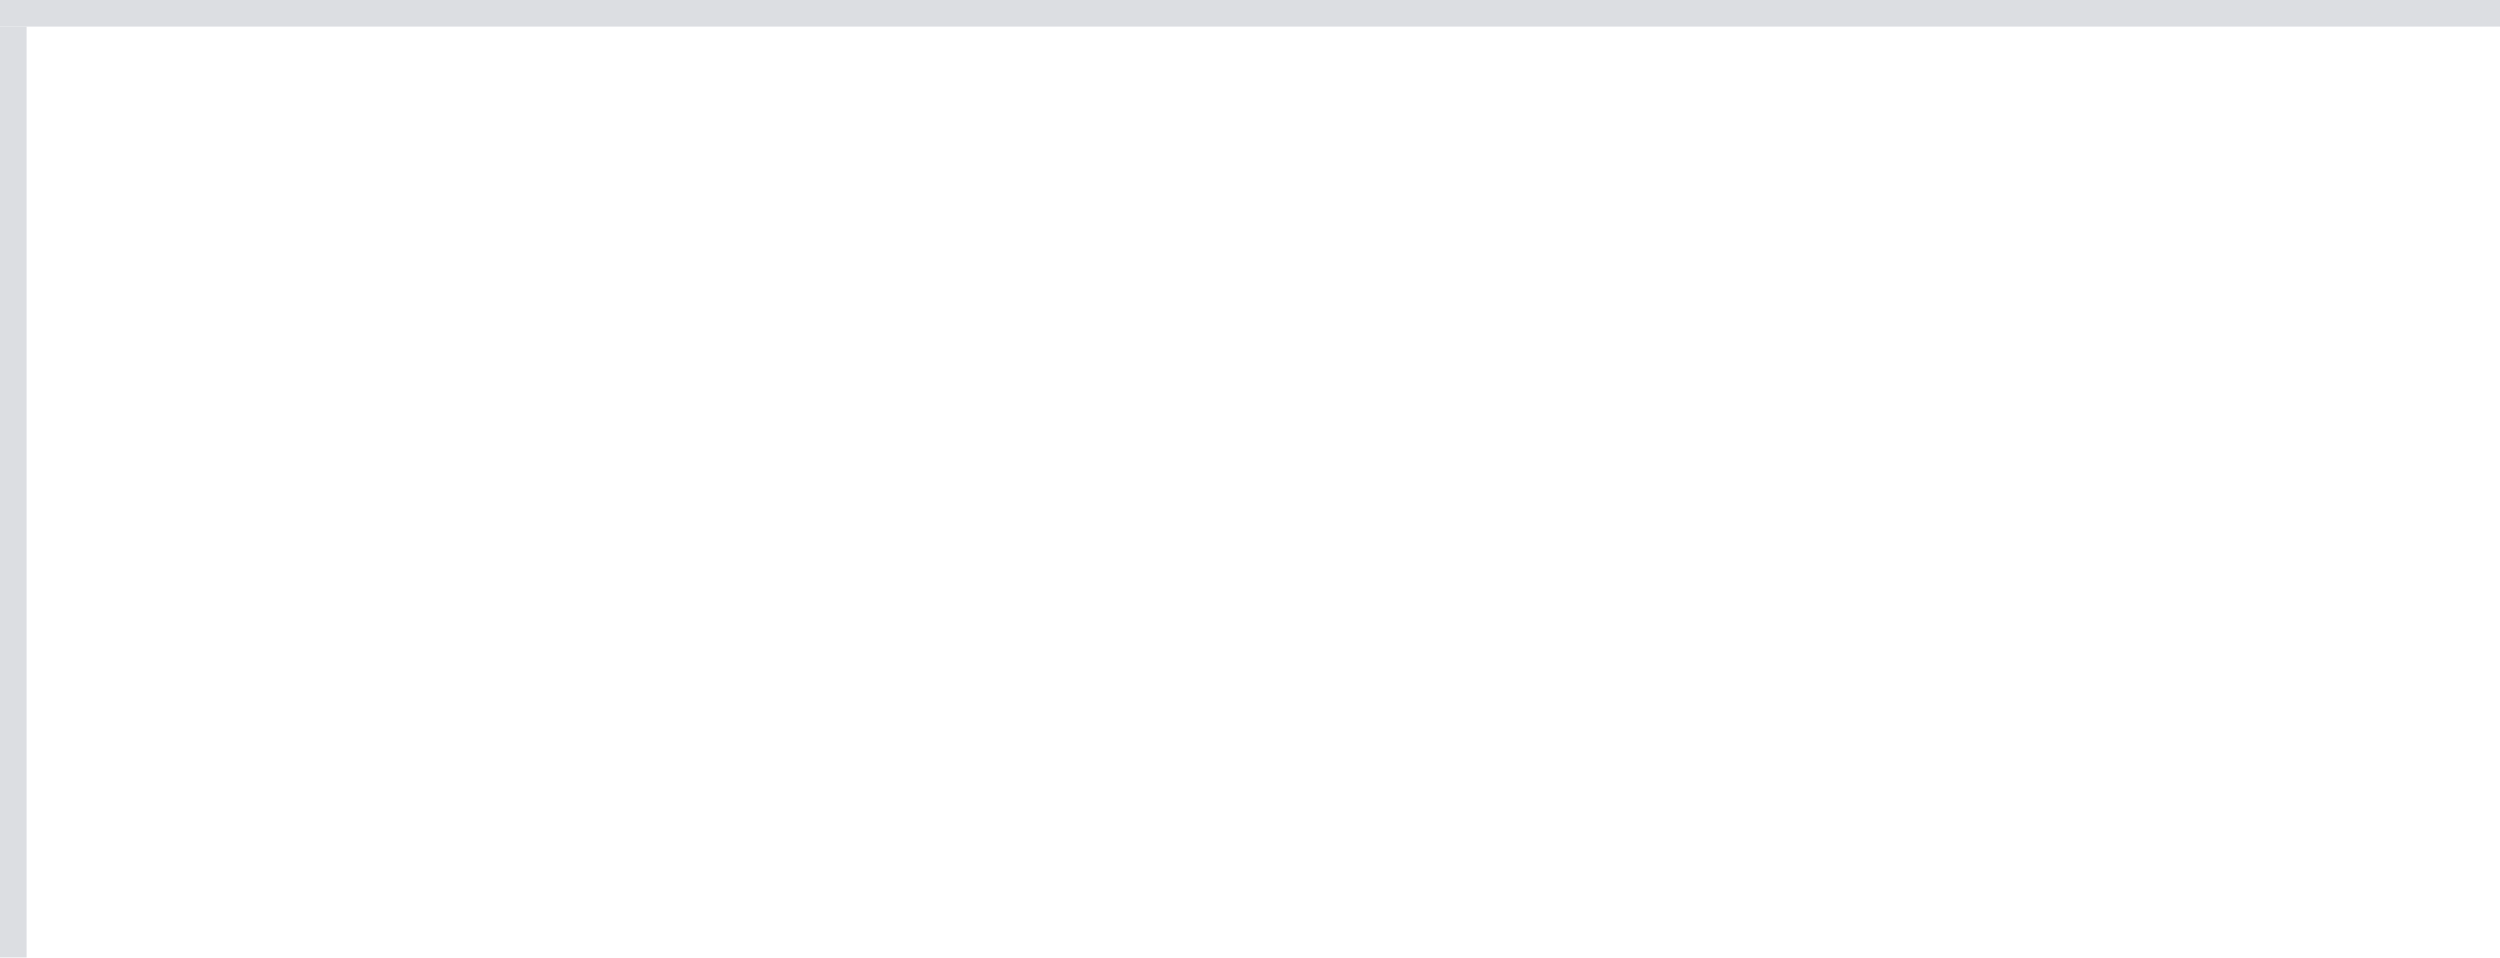
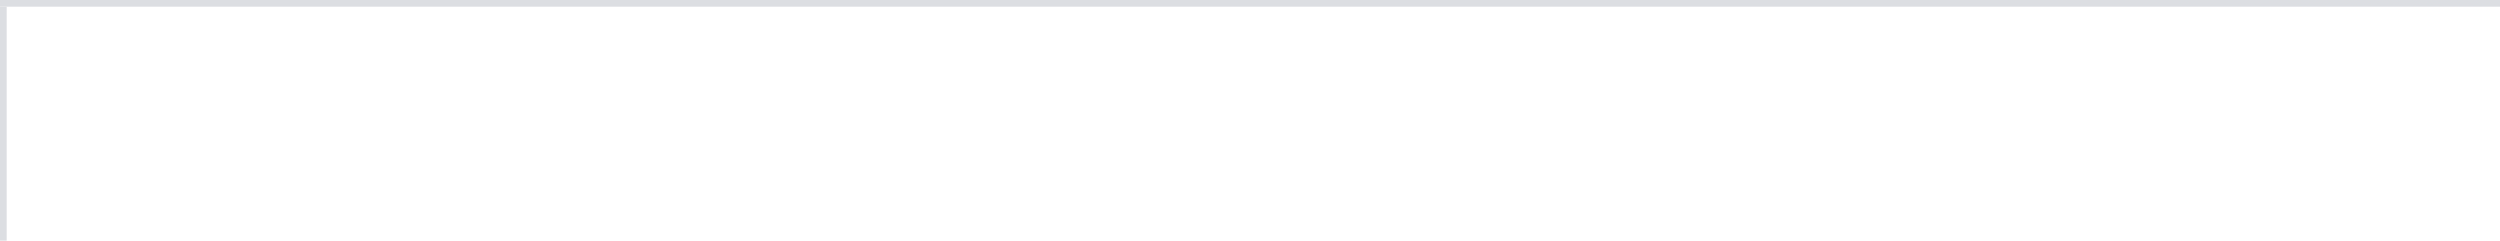
- <svg xmlns="http://www.w3.org/2000/svg" version="1.1" width="94px" height="36px" viewBox="393 77 94 36">
-   <path d="M 1 1  L 94 1  L 94 36  L 1 36  L 1 1  Z " fill-rule="nonzero" fill="rgba(255, 255, 255, 1)" stroke="none" transform="matrix(1 0 0 1 393 77 )" class="fill" />
-   <path d="M 0.5 1  L 0.5 36  " stroke-width="1" stroke-dasharray="0" stroke="rgba(220, 222, 226, 1)" fill="none" transform="matrix(1 0 0 1 393 77 )" class="stroke" />
-   <path d="M 0 0.5  L 94 0.5  " stroke-width="1" stroke-dasharray="0" stroke="rgba(220, 222, 226, 1)" fill="none" transform="matrix(1 0 0 1 393 77 )" class="stroke" />
+ <svg xmlns="http://www.w3.org/2000/svg" version="1.1" width="374px" height="36px" viewBox="213 41 374 36">
+   <path d="M 1 1  L 374 1  L 374 36  L 1 36  L 1 1  Z " fill-rule="nonzero" fill="rgba(255, 255, 255, 1)" stroke="none" transform="matrix(1 0 0 1 213 41 )" class="fill" />
+   <path d="M 0.5 1  L 0.5 36  " stroke-width="1" stroke-dasharray="0" stroke="rgba(220, 222, 226, 1)" fill="none" transform="matrix(1 0 0 1 213 41 )" class="stroke" />
+   <path d="M 0 0.5  L 374 0.5  " stroke-width="1" stroke-dasharray="0" stroke="rgba(220, 222, 226, 1)" fill="none" transform="matrix(1 0 0 1 213 41 )" class="stroke" />
</svg>
